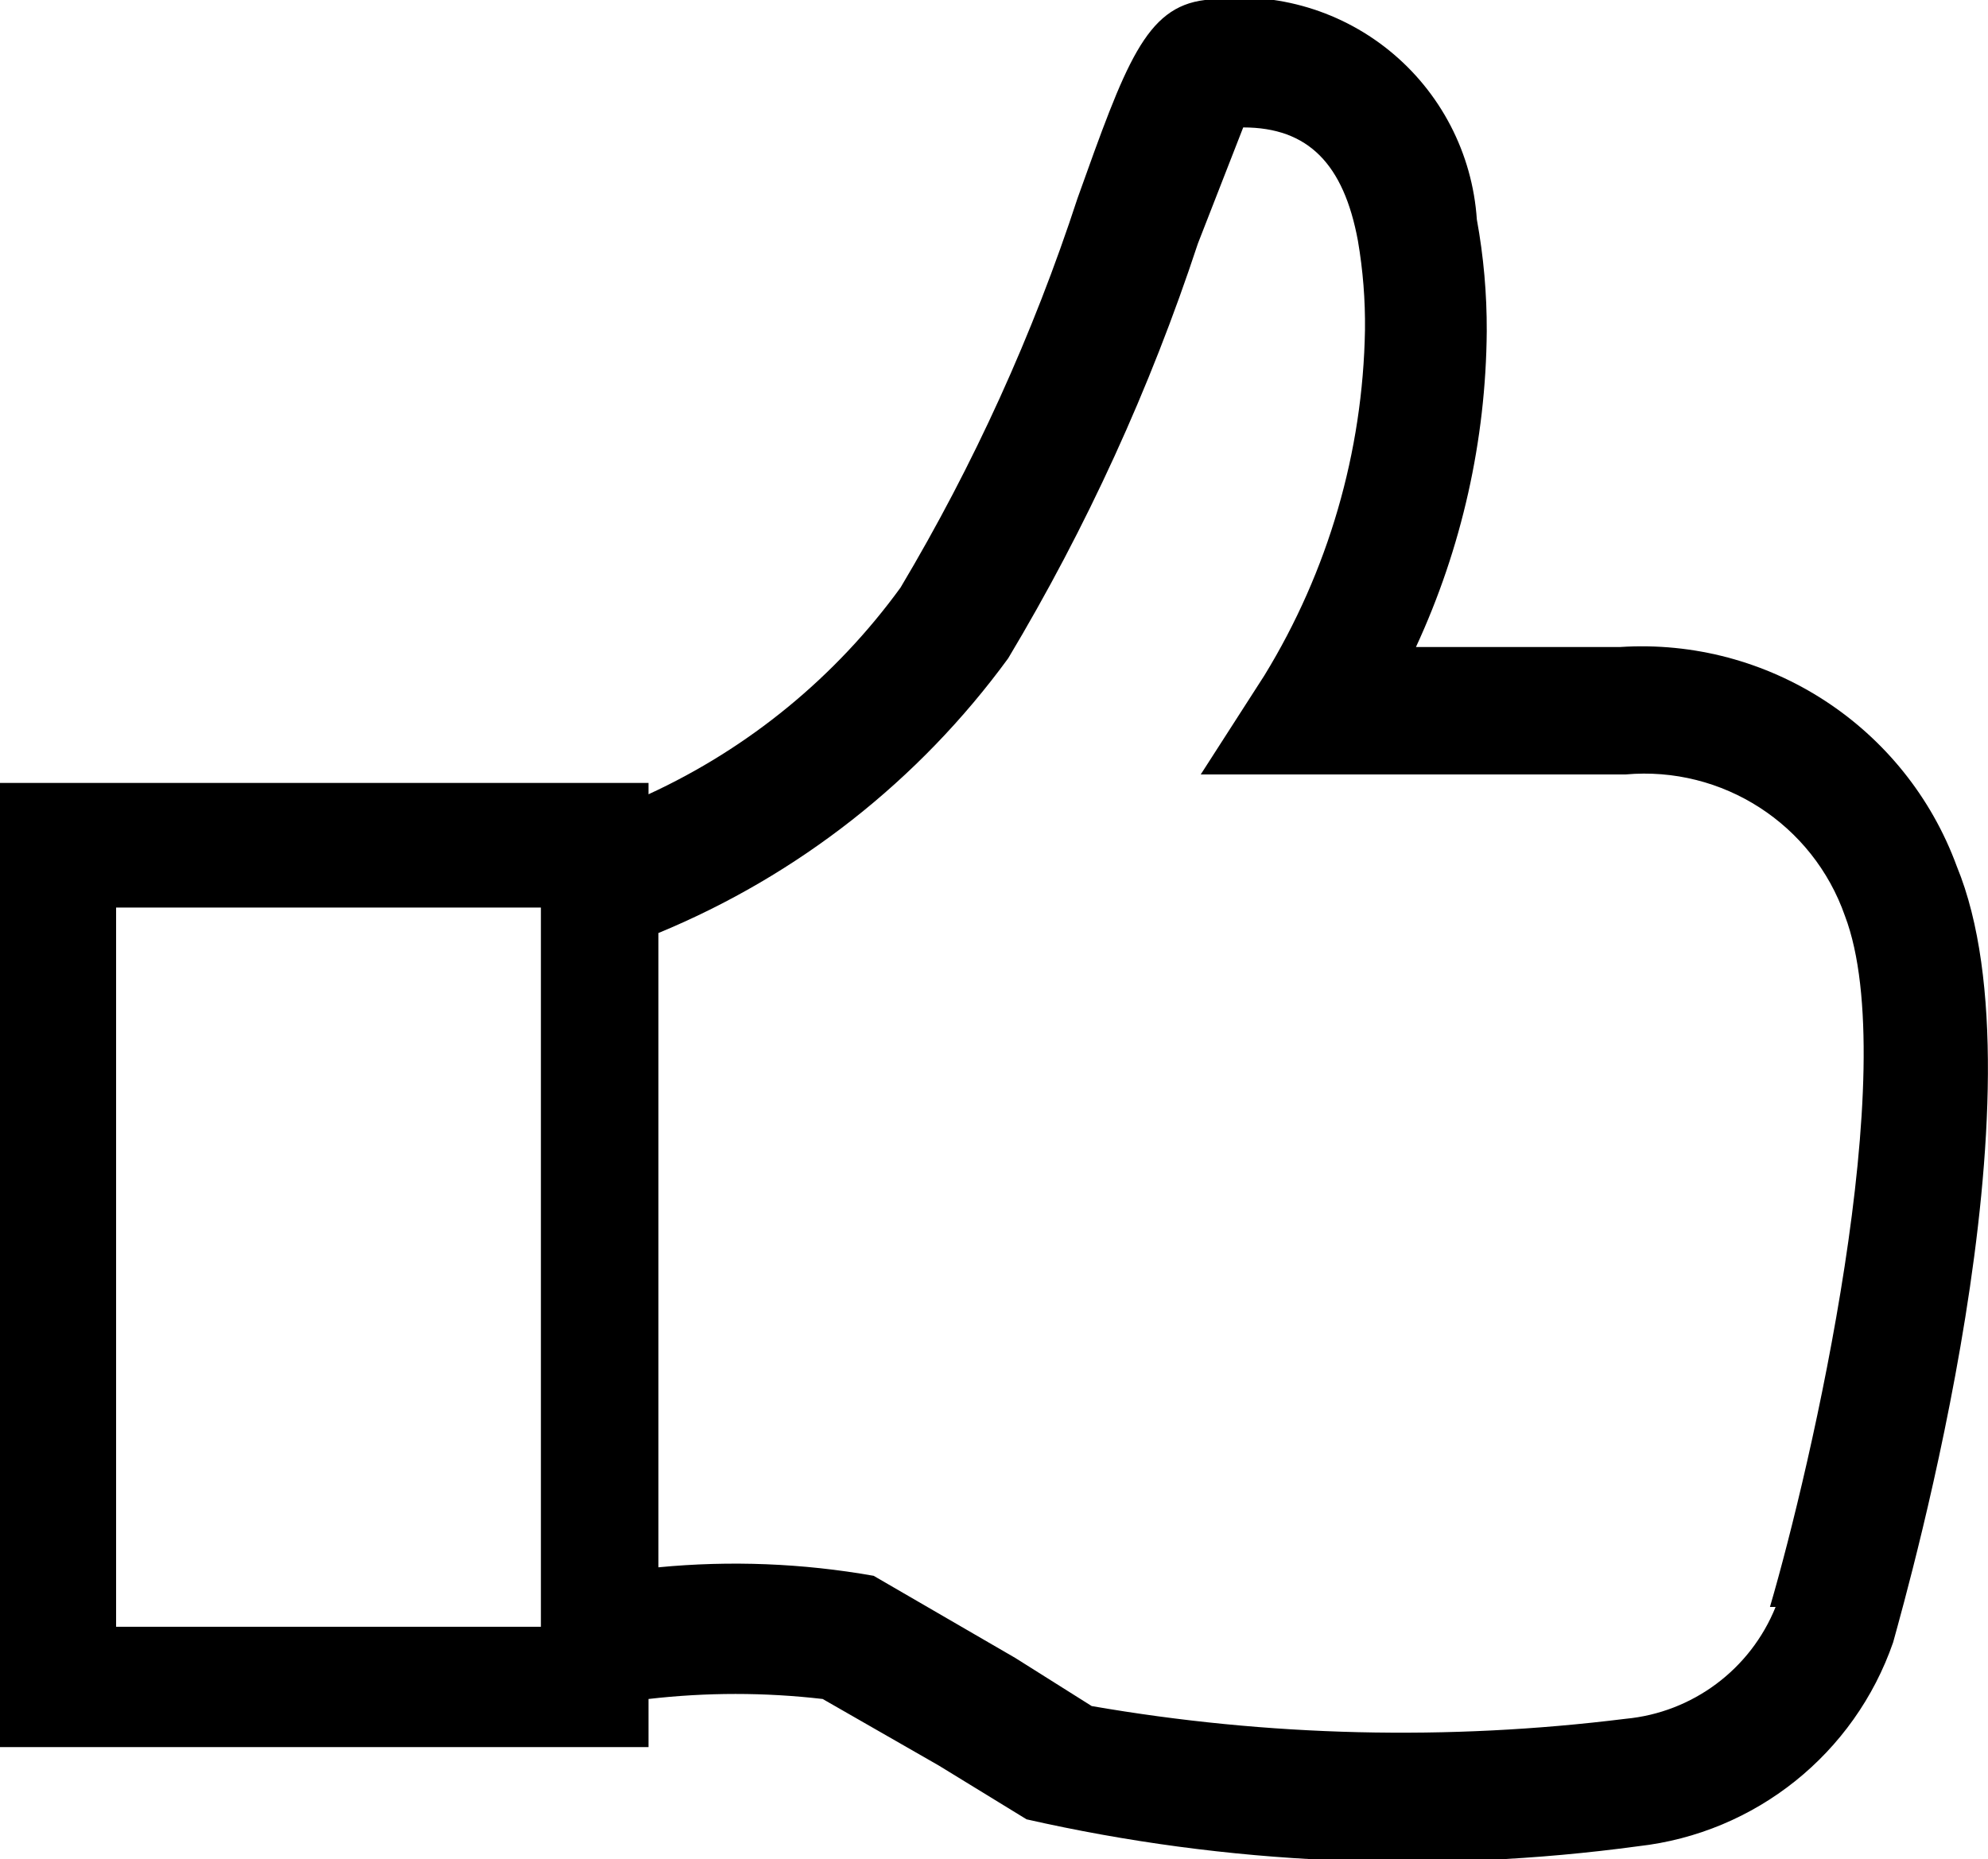
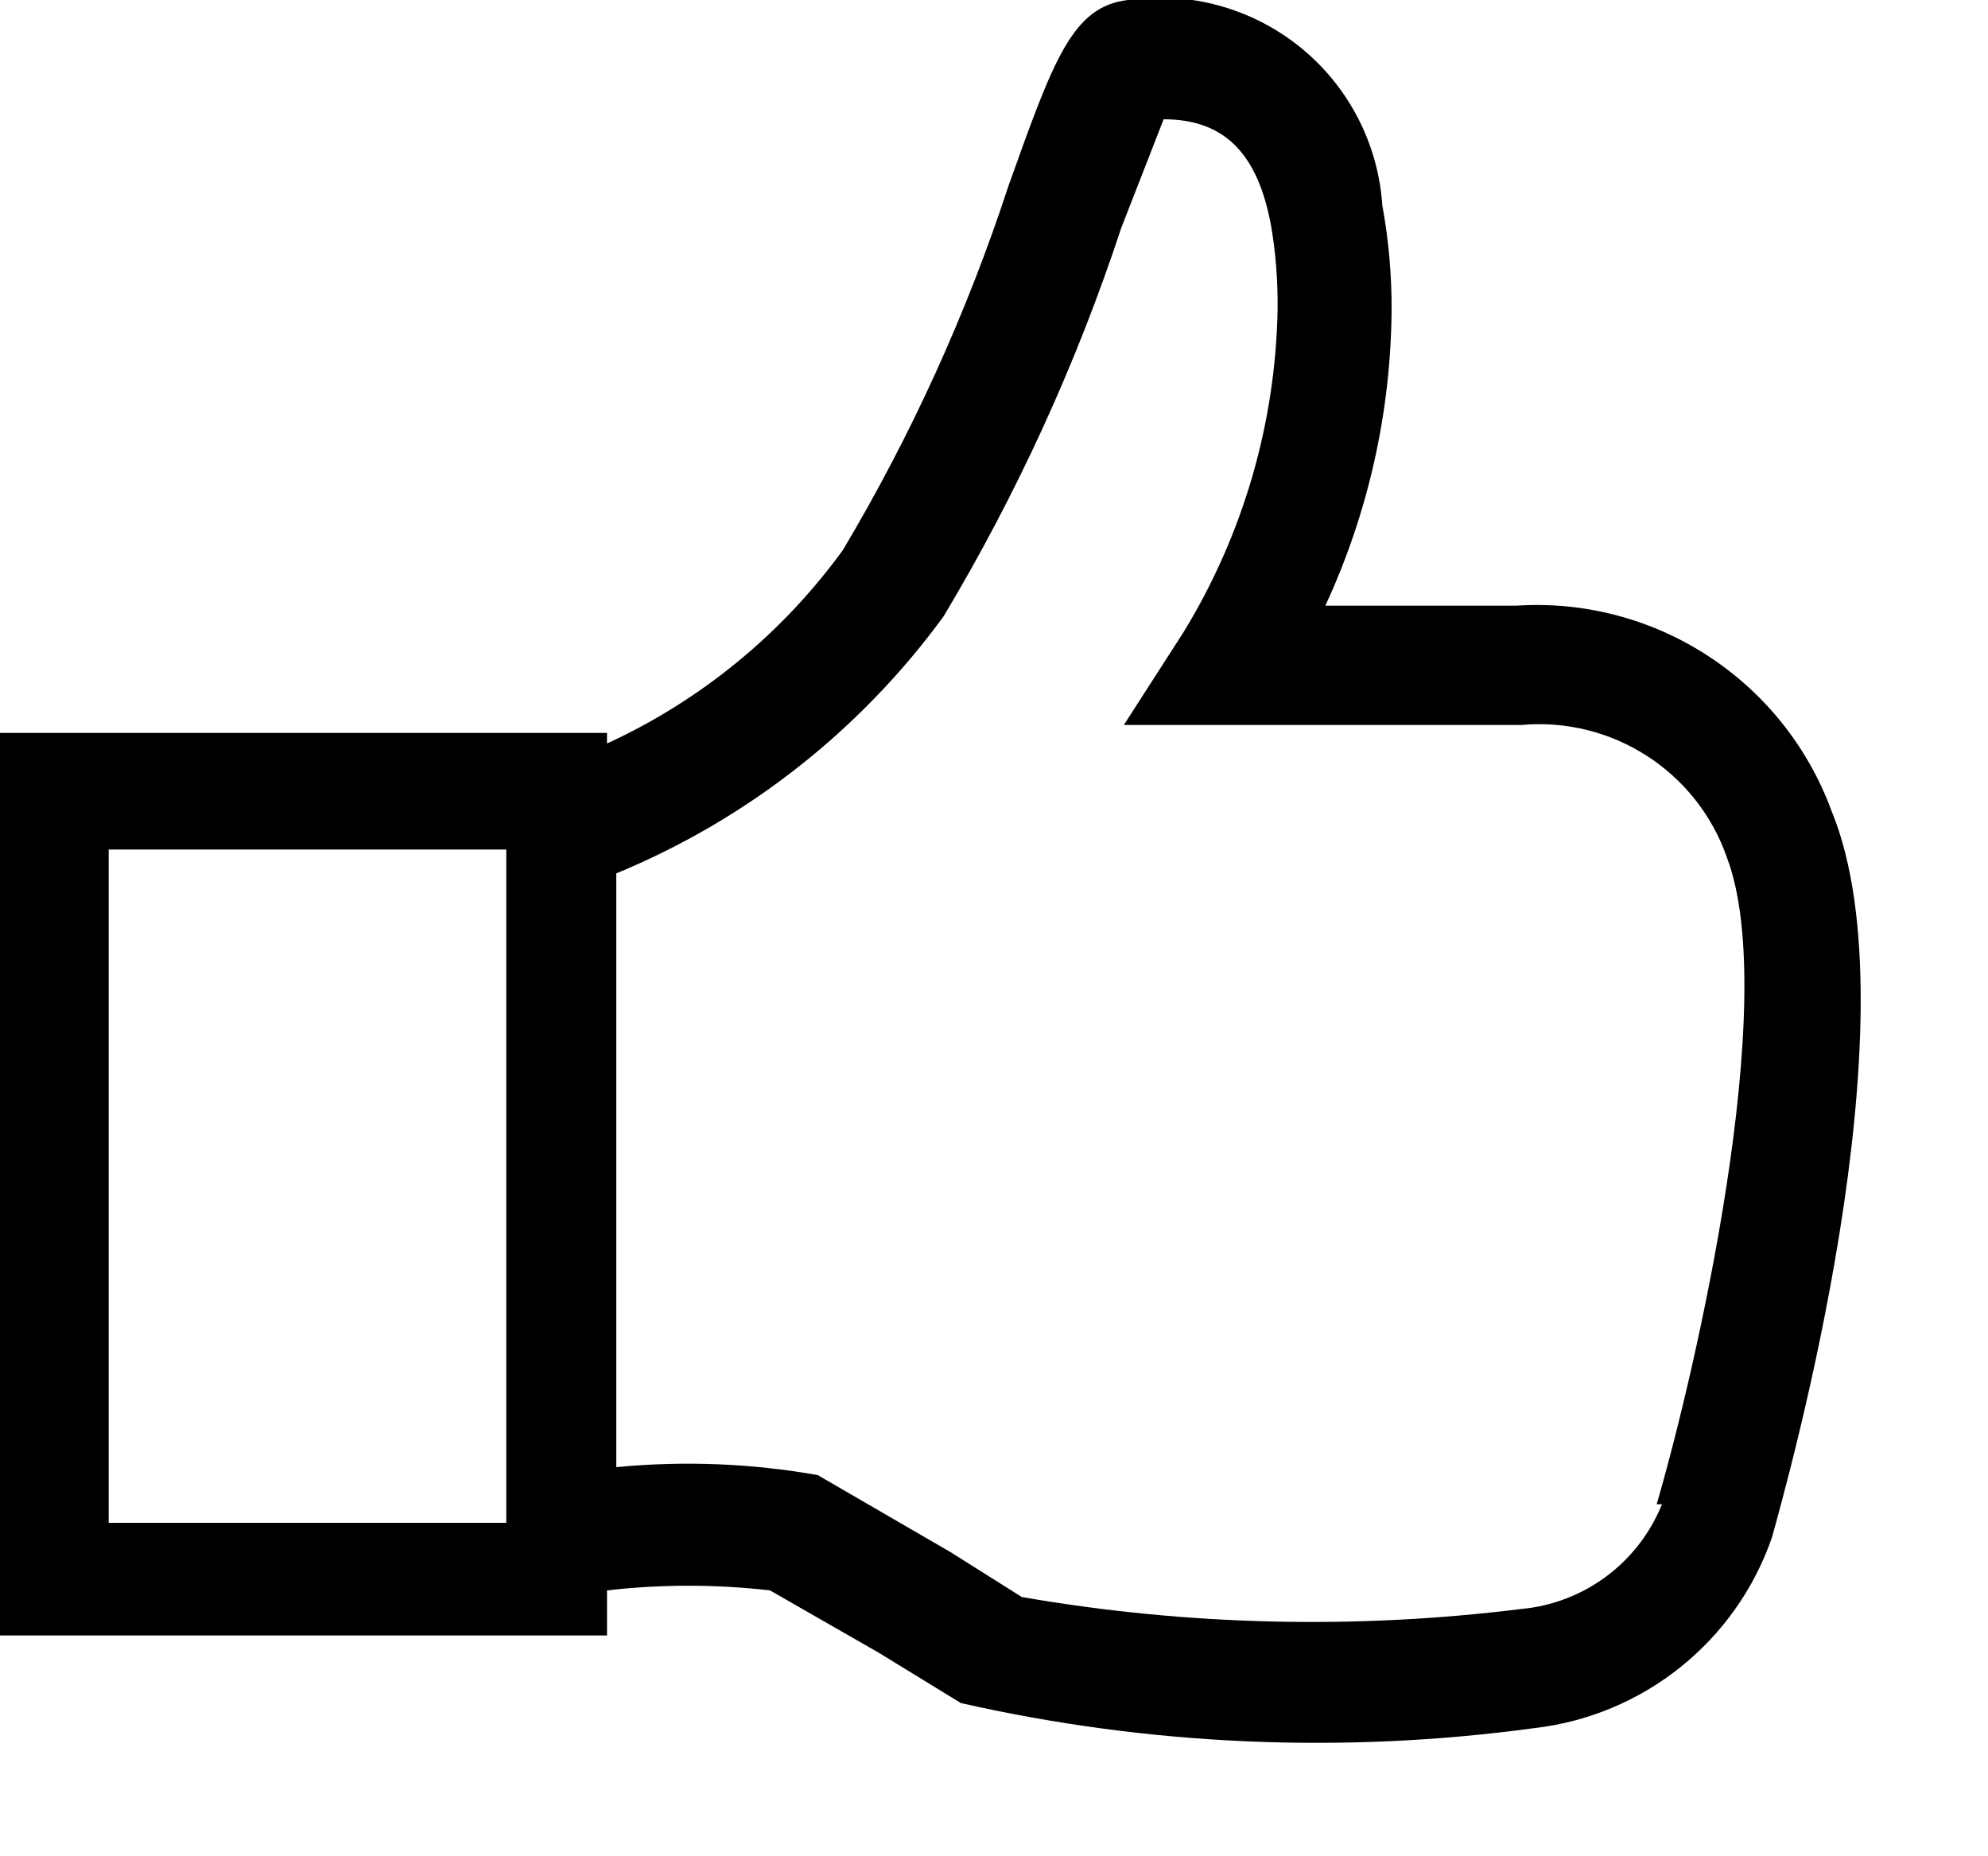
- <svg xmlns="http://www.w3.org/2000/svg" viewBox="0 0 14.04 13.13">
-   <g id="Layer_2" data-name="Layer 2">
-     <g id="Icons">
-       <path d="M13.82,6.12a2.37,2.37,0,0,0-2.38-1.55H10a5.41,5.41,0,0,0,.5-2.23,4.29,4.29,0,0,0-.07-.79A1.68,1.68,0,0,0,8.51,0c-.42.05-.56.45-.9,1.4A13.66,13.66,0,0,1,6.36,4.15,4.55,4.55,0,0,1,4.58,5.61V5.53H0v6.81H4.58V12a5.34,5.34,0,0,1,1.23,0l.82.47.62.38a12.16,12.16,0,0,0,4.32.19,2.16,2.16,0,0,0,1.8-1.44C13.48,11.2,14.47,7.7,13.82,6.12Zm-10,5.37h-3V6.41h3Zm8.72-.14a1.27,1.27,0,0,1-1.06.79,12.81,12.81,0,0,1-3.77-.09l-.54-.34-1-.58a5.63,5.63,0,0,0-1.52-.06V6.59A5.8,5.8,0,0,0,7.12,4.65,14.6,14.6,0,0,0,8.46,1.72L8.78.9c.46,0,.71.26.81.8a3.48,3.48,0,0,1,.05.63,4.83,4.83,0,0,1-.71,2.44l-.45.7h3a1.5,1.5,0,0,1,1.55,1C13.44,7.55,12.79,10.36,12.5,11.35Z" />
+ <svg xmlns="http://www.w3.org/2000/svg" width="15px" height="14px" viewBox="0 0 15 14" version="1.1">
+   <defs />
+   <g id="Page-1" stroke="none" stroke-width="1" fill="none" fill-rule="evenodd">
+     <g id="111-stage-corpconf" transform="translate(0, -1)" fill="#000000">
+       <g id="Layer_2">
+         <g id="Icons">
+           <path d="M13.82,7.12 C13.458,6.133 12.489,5.501 11.44,5.57 L10,5.57 C10.324,4.871 10.494,4.11 10.5,3.34 C10.501,3.075 10.478,2.811 10.43,2.55 C10.399,2.083 10.174,1.649 9.809,1.355 C9.444,1.061 8.974,0.932 8.51,1 C8.09,1.05 7.95,1.45 7.61,2.4 C7.296,3.36 6.877,4.282 6.36,5.15 C5.902,5.781 5.289,6.284 4.58,6.61 L4.58,6.53 L0,6.53 L0,13.34 L4.58,13.34 L4.58,13 C4.989,12.953 5.401,12.953 5.81,13 L6.63,13.47 L7.25,13.85 C8.667,14.171 10.13,14.235 11.57,14.04 C12.397,13.947 13.098,13.387 13.37,12.6 C13.48,12.2 14.47,8.7 13.82,7.12 L13.82,7.12 Z M3.82,12.49 L0.82,12.49 L0.82,7.41 L3.82,7.41 L3.82,12.49 Z M12.54,12.35 C12.362,12.791 11.953,13.096 11.48,13.14 C10.226,13.296 8.955,13.266 7.71,13.05 L7.17,12.71 L6.17,12.13 C5.668,12.041 5.157,12.021 4.65,12.07 L4.65,7.59 C5.636,7.183 6.491,6.512 7.12,5.65 C7.673,4.726 8.123,3.743 8.46,2.72 L8.78,1.9 C9.24,1.9 9.49,2.16 9.59,2.7 C9.626,2.908 9.642,3.119 9.64,3.33 C9.625,4.192 9.38,5.035 8.93,5.77 L8.48,6.47 L11.48,6.47 C12.165,6.409 12.804,6.821 13.03,7.47 C13.44,8.55 12.79,11.36 12.5,12.35 L12.54,12.35 Z" id="Shape" />
+         </g>
+       </g>
    </g>
  </g>
</svg>
